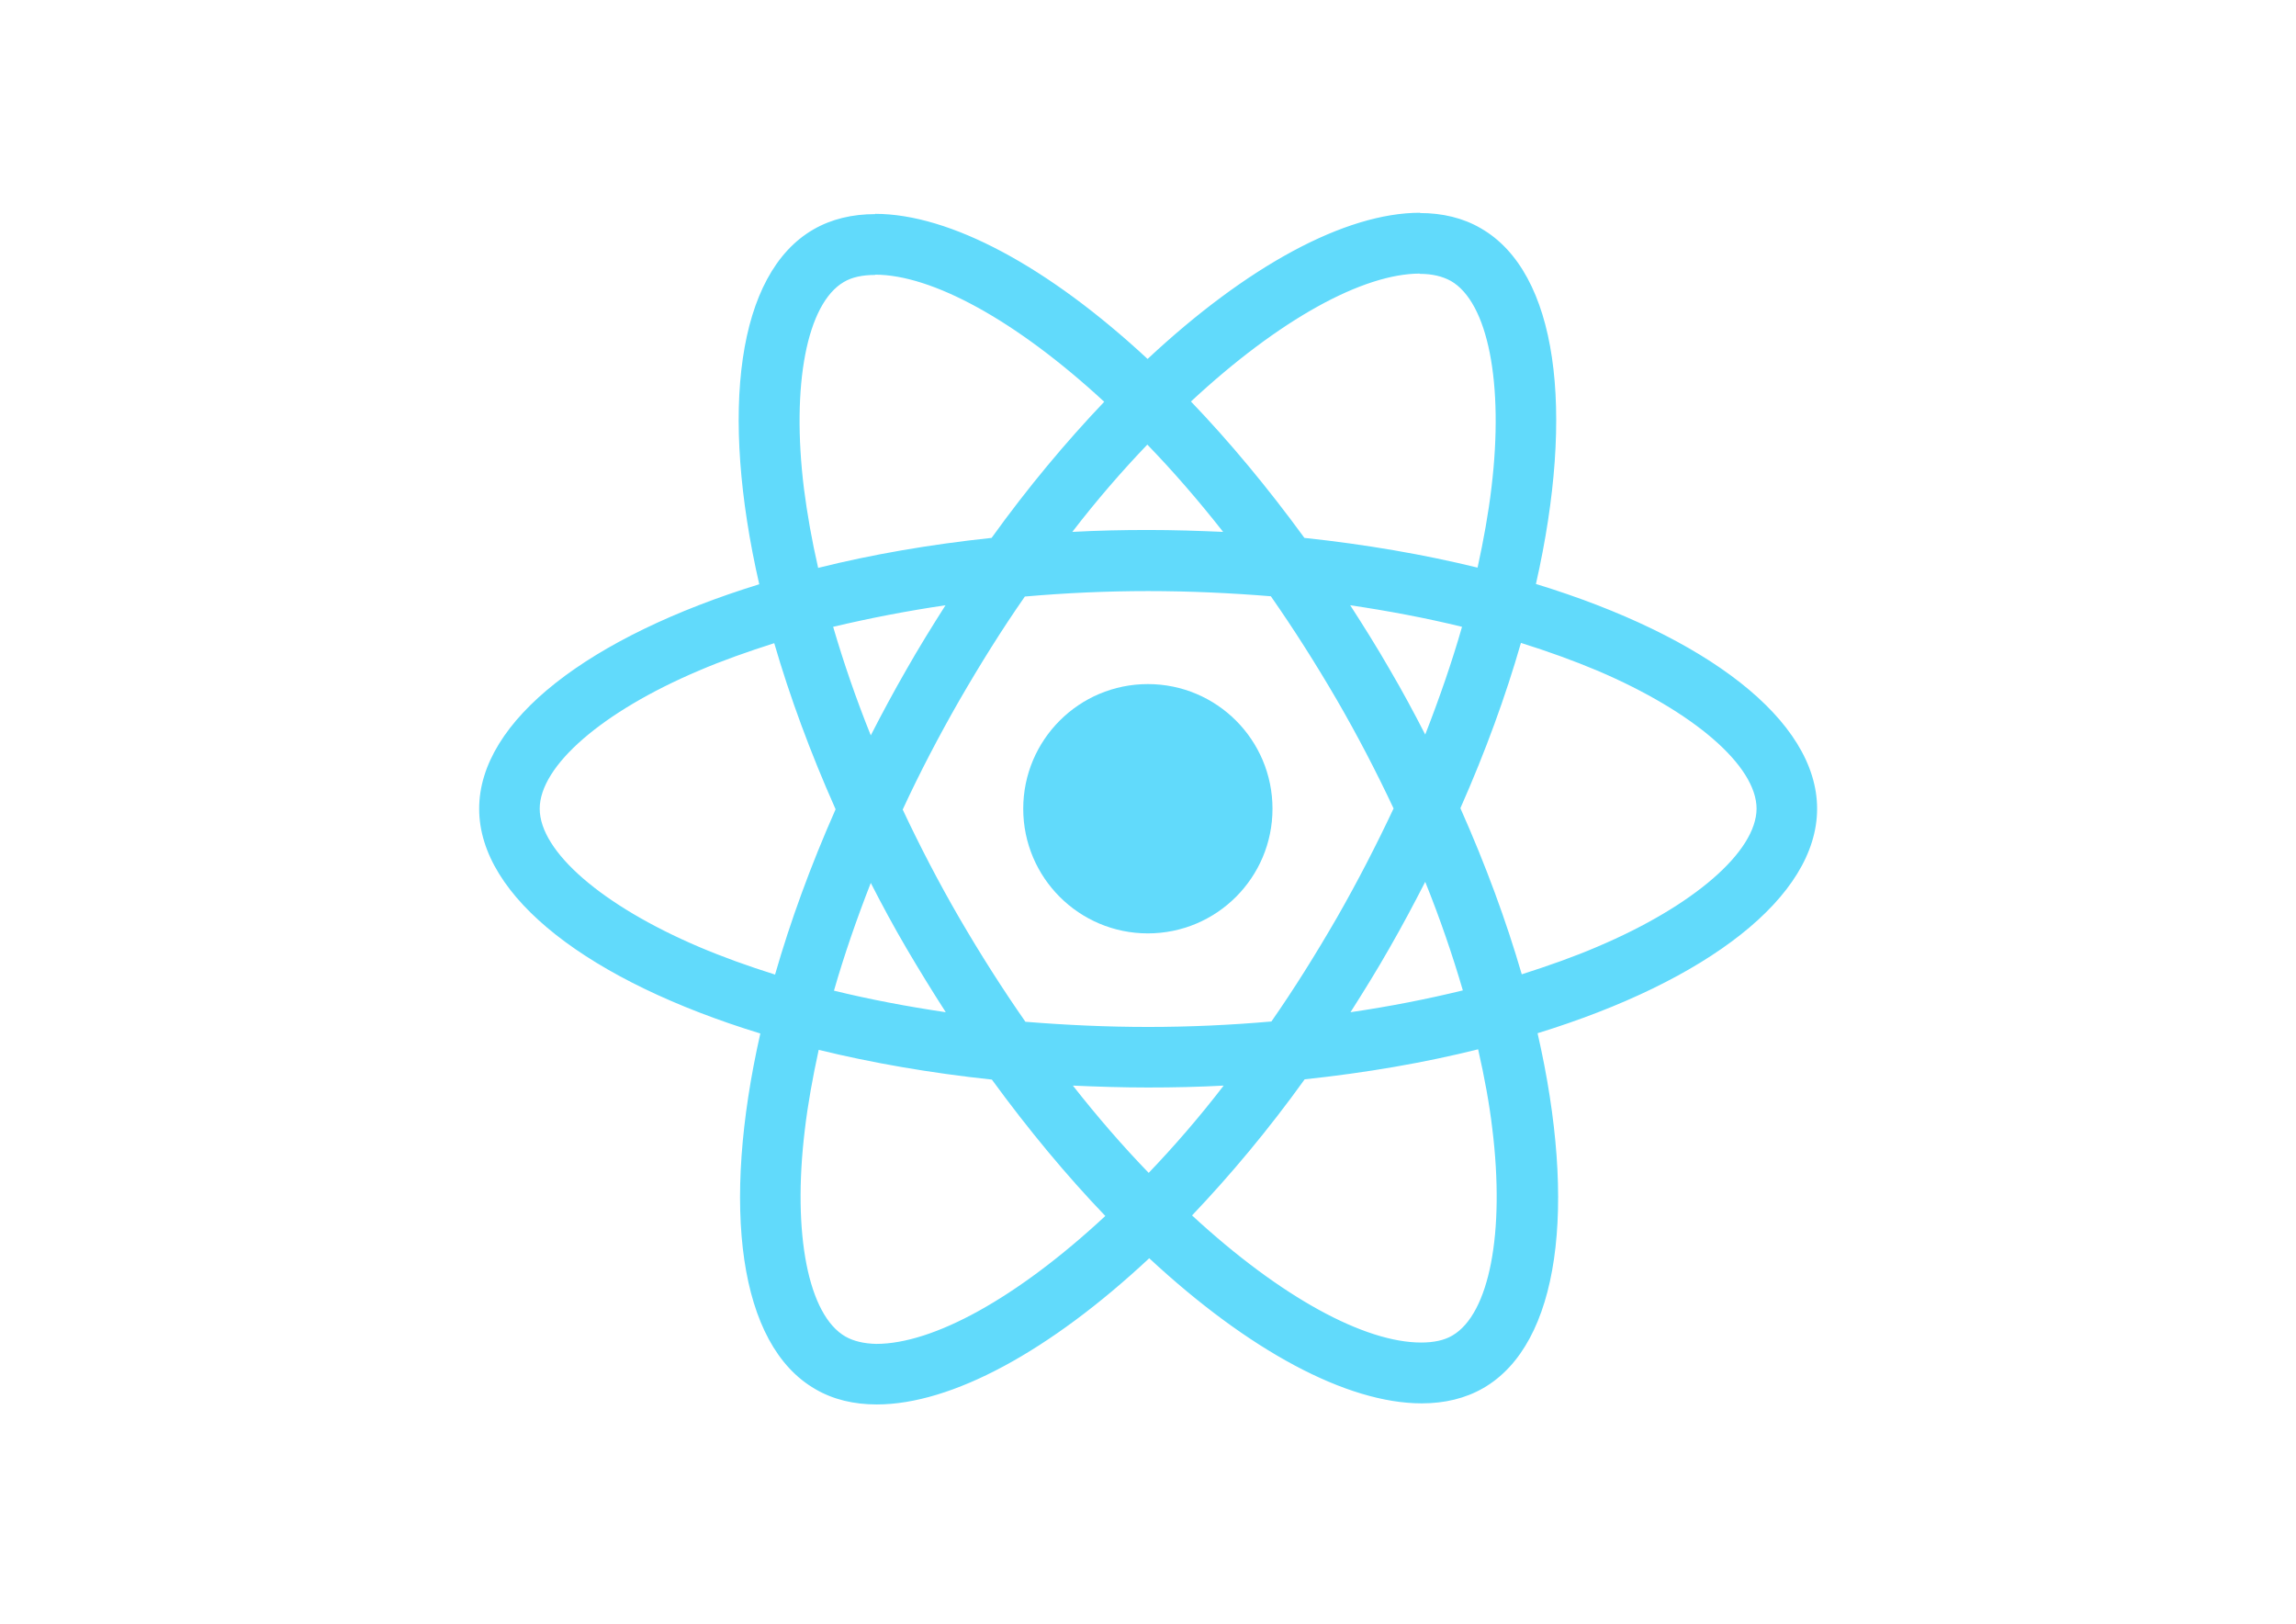
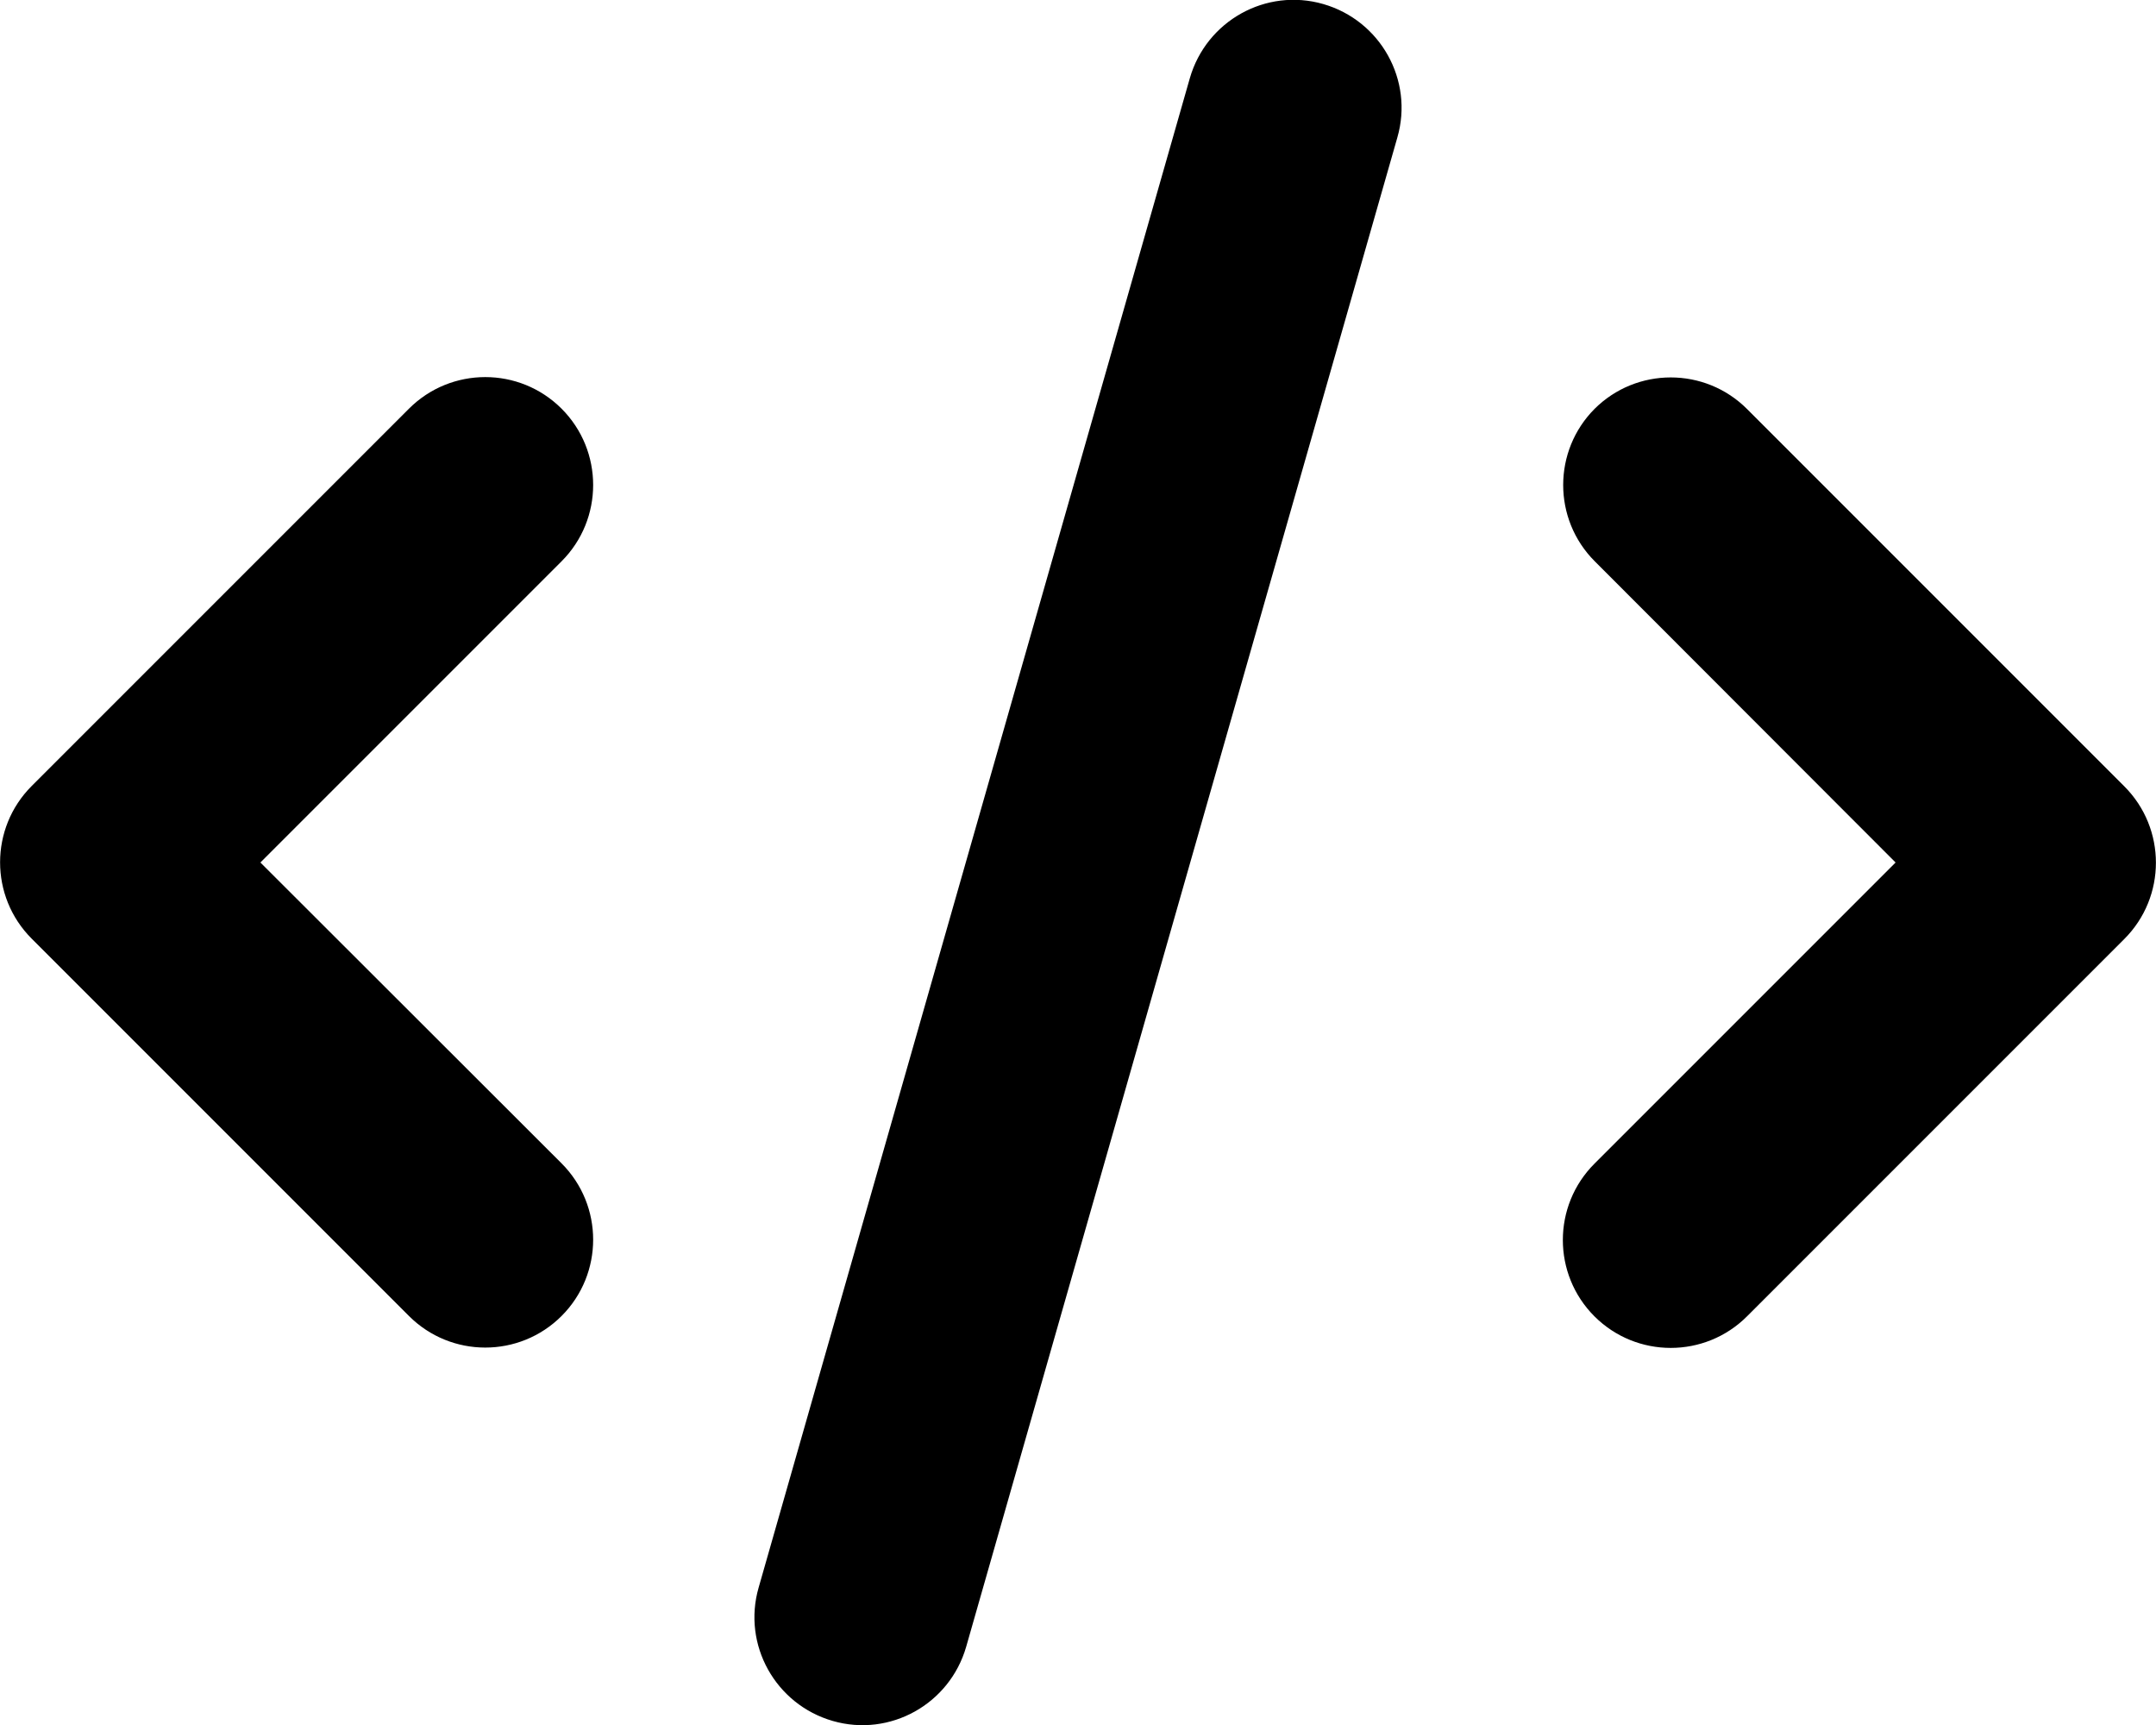
- <svg xmlns="http://www.w3.org/2000/svg" viewBox="0 0 841.9 595.3">
-   <g fill="#61DAFB">
-     <path d="M666.3 296.5c0-32.5-40.7-63.3-103.1-82.4 14.4-63.6 8-114.2-20.2-130.4-6.5-3.8-14.1-5.6-22.4-5.6v22.3c4.6 0 8.3.9 11.4 2.6 13.6 7.8 19.5 37.5 14.9 75.7-1.1 9.4-2.9 19.3-5.1 29.4-19.6-4.8-41-8.5-63.5-10.9-13.5-18.5-27.5-35.3-41.6-50 32.6-30.3 63.2-46.9 84-46.9V78c-27.5 0-63.5 19.6-99.9 53.6-36.4-33.8-72.4-53.2-99.9-53.2v22.3c20.7 0 51.4 16.5 84 46.6-14 14.7-28 31.4-41.3 49.9-22.6 2.4-44 6.1-63.6 11-2.3-10-4-19.7-5.2-29-4.7-38.2 1.1-67.9 14.6-75.8 3-1.8 6.9-2.6 11.5-2.6V78.5c-8.4 0-16 1.8-22.6 5.6-28.1 16.2-34.4 66.7-19.9 130.1-62.2 19.2-102.7 49.9-102.7 82.3 0 32.5 40.7 63.3 103.1 82.4-14.4 63.6-8 114.2 20.2 130.4 6.5 3.8 14.1 5.6 22.5 5.6 27.5 0 63.5-19.6 99.9-53.6 36.4 33.8 72.4 53.2 99.9 53.2 8.4 0 16-1.8 22.6-5.6 28.1-16.2 34.4-66.7 19.9-130.1 62-19.1 102.5-49.9 102.5-82.3zm-130.2-66.7c-3.7 12.9-8.3 26.2-13.5 39.5-4.1-8-8.4-16-13.1-24-4.6-8-9.5-15.8-14.4-23.4 14.2 2.1 27.9 4.7 41 7.9zm-45.8 106.5c-7.8 13.5-15.8 26.3-24.1 38.2-14.9 1.3-30 2-45.2 2-15.1 0-30.2-.7-45-1.9-8.3-11.9-16.4-24.6-24.2-38-7.6-13.1-14.5-26.4-20.8-39.8 6.2-13.4 13.2-26.8 20.7-39.9 7.8-13.5 15.8-26.3 24.1-38.2 14.9-1.3 30-2 45.2-2 15.1 0 30.2.7 45 1.9 8.3 11.9 16.4 24.6 24.2 38 7.6 13.1 14.5 26.4 20.8 39.8-6.3 13.4-13.2 26.8-20.7 39.9zm32.3-13c5.4 13.4 10 26.8 13.8 39.8-13.1 3.2-26.9 5.9-41.2 8 4.9-7.7 9.8-15.6 14.4-23.7 4.6-8 8.9-16.1 13-24.1zM421.2 430c-9.3-9.6-18.6-20.3-27.8-32 9 .4 18.2.7 27.5.7 9.4 0 18.7-.2 27.8-.7-9 11.7-18.3 22.4-27.5 32zm-74.4-58.9c-14.2-2.1-27.9-4.7-41-7.9 3.7-12.9 8.3-26.2 13.5-39.5 4.1 8 8.4 16 13.1 24 4.7 8 9.5 15.8 14.4 23.4zM420.7 163c9.3 9.6 18.6 20.3 27.8 32-9-.4-18.2-.7-27.5-.7-9.4 0-18.7.2-27.8.7 9-11.7 18.3-22.4 27.5-32zm-74 58.9c-4.9 7.7-9.8 15.6-14.4 23.7-4.6 8-8.9 16-13 24-5.4-13.4-10-26.8-13.8-39.8 13.1-3.1 26.9-5.8 41.2-7.9zm-90.5 125.2c-35.4-15.1-58.3-34.9-58.3-50.6 0-15.7 22.9-35.6 58.3-50.6 8.6-3.7 18-7 27.7-10.1 5.7 19.6 13.2 40 22.5 60.9-9.2 20.8-16.6 41.1-22.2 60.6-9.9-3.1-19.3-6.5-28-10.2zM310 490c-13.6-7.8-19.5-37.5-14.9-75.7 1.1-9.4 2.9-19.3 5.1-29.4 19.6 4.8 41 8.5 63.5 10.9 13.5 18.5 27.5 35.3 41.6 50-32.6 30.3-63.2 46.9-84 46.9-4.5-.1-8.3-1-11.3-2.7zm237.2-76.2c4.7 38.2-1.1 67.9-14.6 75.8-3 1.8-6.9 2.6-11.5 2.6-20.7 0-51.4-16.5-84-46.6 14-14.7 28-31.4 41.3-49.9 22.6-2.4 44-6.1 63.6-11 2.3 10.1 4.1 19.8 5.2 29.1zm38.5-66.7c-8.6 3.7-18 7-27.7 10.1-5.7-19.6-13.2-40-22.5-60.9 9.2-20.8 16.6-41.1 22.2-60.6 9.9 3.1 19.3 6.5 28.1 10.2 35.4 15.1 58.3 34.9 58.3 50.6-.1 15.7-23 35.6-58.4 50.6zM320.8 78.4z" />
-     <circle cx="420.9" cy="296.5" r="45.7" />
-     <path d="M520.5 78.1z" />
-   </g>
+ <svg xmlns="http://www.w3.org/2000/svg" viewBox="0 0 640 512">
+   <path d="M392.8 1.2c-17-4.9-34.7 5-39.6 22l-128 448c-4.9 17 5 34.7 22 39.6s34.7-5 39.6-22l128-448c4.9-17-5-34.7-22-39.6zm80.6 120.1c-12.5 12.5-12.5 32.8 0 45.3L562.7 256l-89.4 89.4c-12.5 12.5-12.5 32.8 0 45.3s32.8 12.5 45.3 0l112-112c12.5-12.5 12.5-32.8 0-45.3l-112-112c-12.5-12.5-32.8-12.5-45.3 0zm-306.7 0c-12.5-12.5-32.8-12.5-45.3 0l-112 112c-12.5 12.5-12.5 32.8 0 45.3l112 112c12.5 12.5 32.8 12.5 45.3 0s12.5-32.8 0-45.3L77.3 256l89.4-89.4c12.5-12.5 12.5-32.8 0-45.3z" />
</svg>
